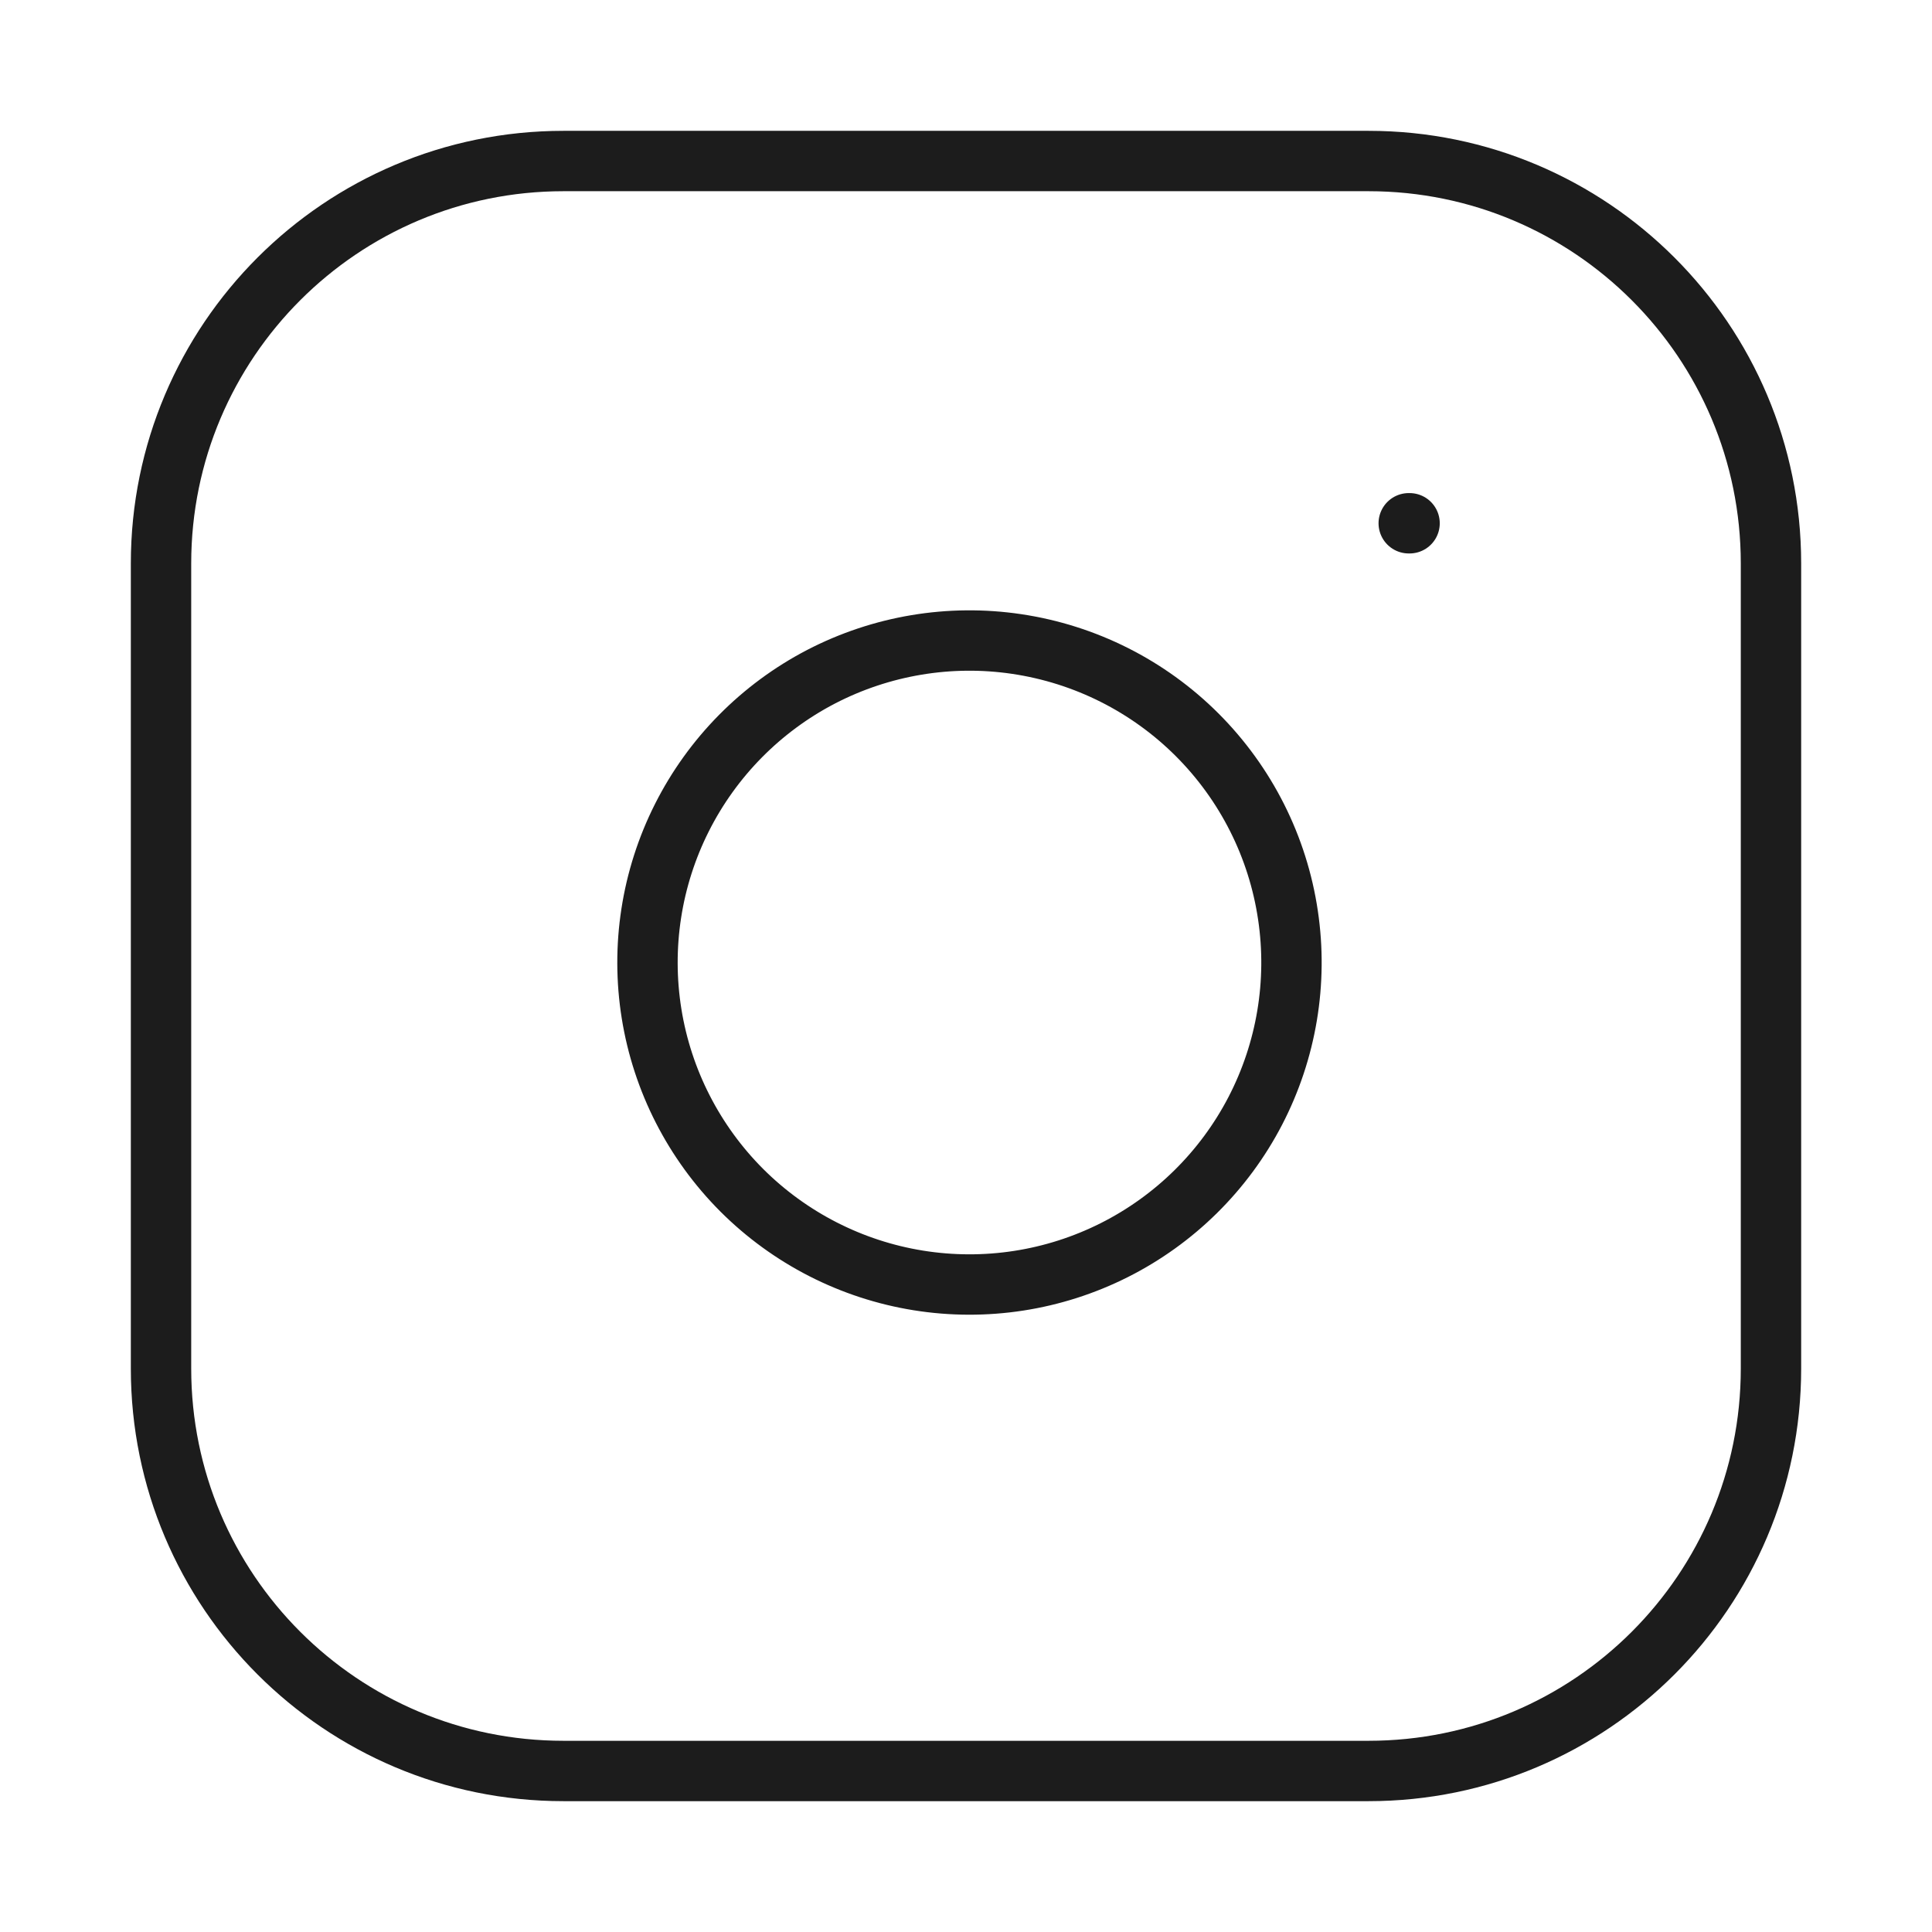
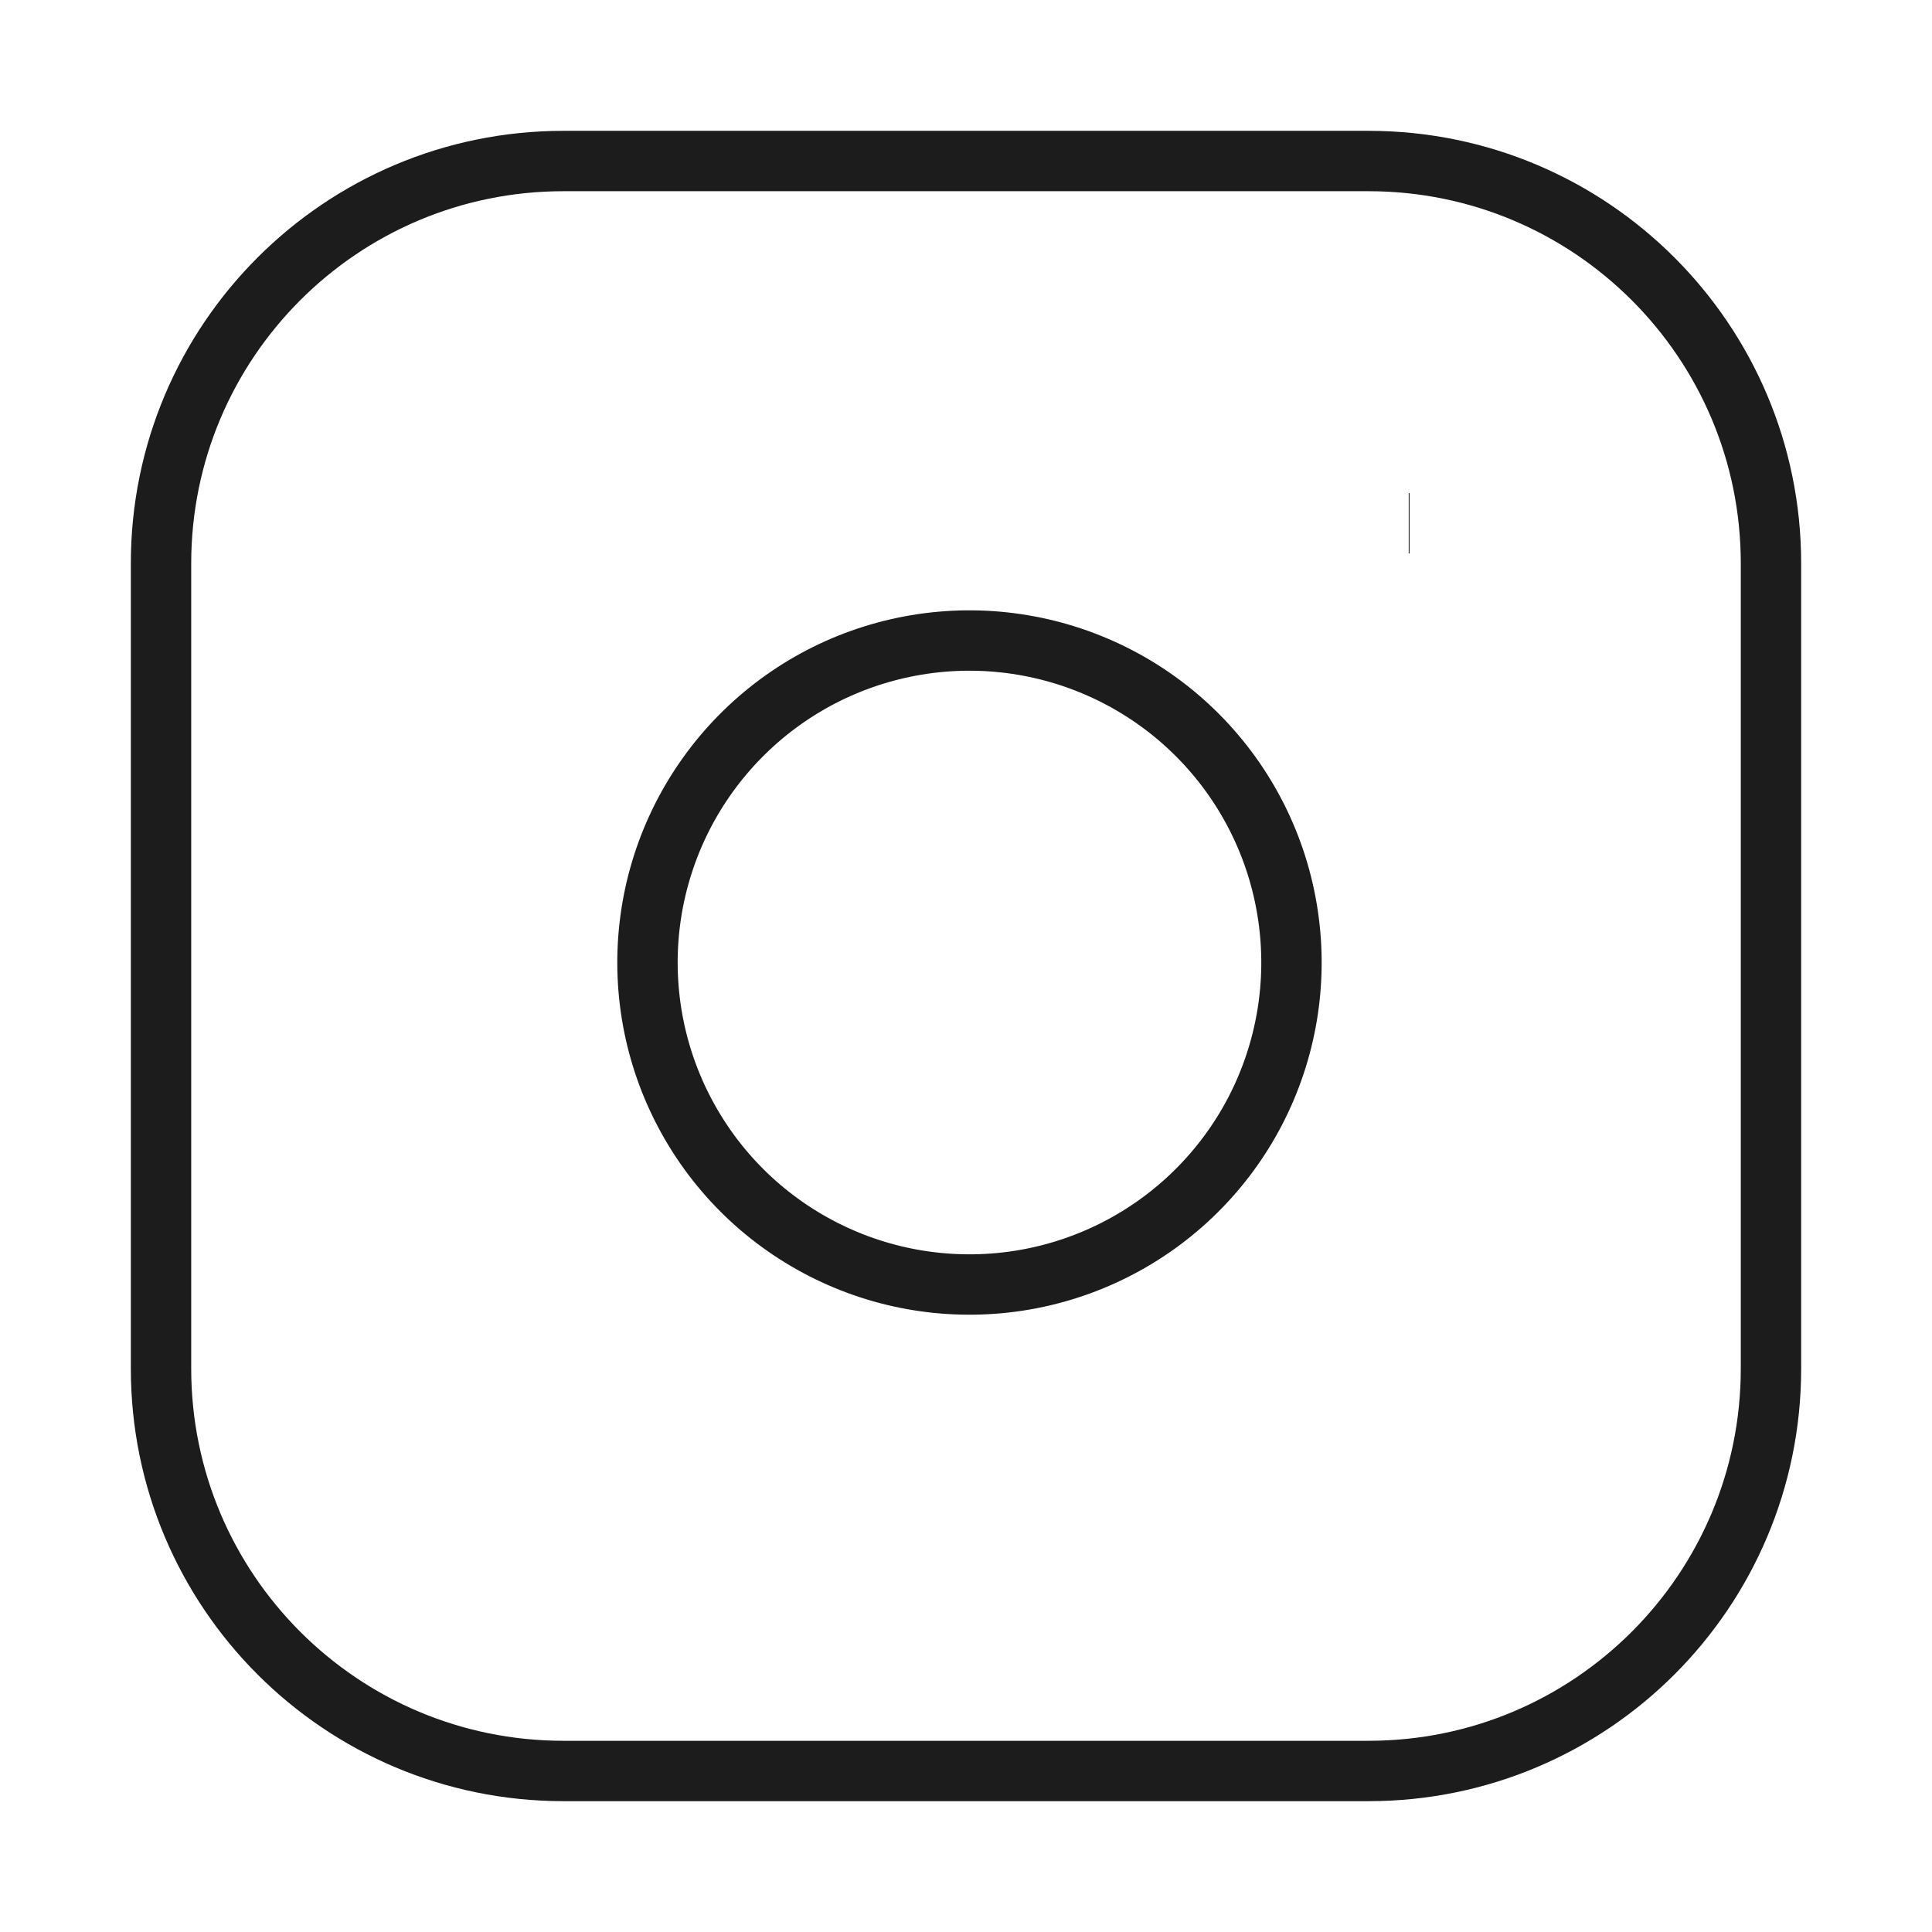
<svg xmlns="http://www.w3.org/2000/svg" width="32" height="32" viewBox="0 0 32 32" fill="none">
-   <path d="M22.667 2.667H9.333C5.651 2.667 2.667 5.651 2.667 9.333V22.667C2.667 26.349 5.651 29.333 9.333 29.333H22.667C26.349 29.333 29.333 26.349 29.333 22.667V9.333C29.333 5.651 26.349 2.667 22.667 2.667Z" stroke="#1C1C1C" stroke-linecap="round" stroke-linejoin="round" />
-   <path d="M21.333 15.16C21.498 16.27 21.308 17.403 20.792 18.399C20.275 19.395 19.457 20.202 18.456 20.706C17.453 21.211 16.318 21.386 15.21 21.208C14.103 21.03 13.08 20.507 12.286 19.714C11.493 18.92 10.97 17.897 10.792 16.79C10.614 15.682 10.789 14.547 11.294 13.544C11.798 12.543 12.606 11.725 13.601 11.208C14.597 10.692 15.73 10.502 16.84 10.667C17.972 10.835 19.02 11.362 19.829 12.171C20.638 12.98 21.166 14.028 21.333 15.16Z" stroke="#1C1C1C" stroke-linecap="round" stroke-linejoin="round" />
-   <path d="M23.333 8.667H23.347" stroke="#1C1C1C" stroke-linecap="round" stroke-linejoin="round" />
+   <path d="M22.667 2.667H9.333C5.651 2.667 2.667 5.651 2.667 9.333V22.667C2.667 26.349 5.651 29.333 9.333 29.333H22.667C26.349 29.333 29.333 26.349 29.333 22.667V9.333C29.333 5.651 26.349 2.667 22.667 2.667Z" stroke="#1C1C1C" strokeLinecap="round" stroke-linejoin="round" />
+   <path d="M21.333 15.16C21.498 16.27 21.308 17.403 20.792 18.399C20.275 19.395 19.457 20.202 18.456 20.706C17.453 21.211 16.318 21.386 15.21 21.208C14.103 21.03 13.08 20.507 12.286 19.714C11.493 18.92 10.97 17.897 10.792 16.79C10.614 15.682 10.789 14.547 11.294 13.544C11.798 12.543 12.606 11.725 13.601 11.208C14.597 10.692 15.73 10.502 16.84 10.667C17.972 10.835 19.02 11.362 19.829 12.171C20.638 12.98 21.166 14.028 21.333 15.16Z" stroke="#1C1C1C" strokeLinecap="round" stroke-linejoin="round" />
+   <path d="M23.333 8.667H23.347" stroke="#1C1C1C" strokeLinecap="round" stroke-linejoin="round" />
</svg>
